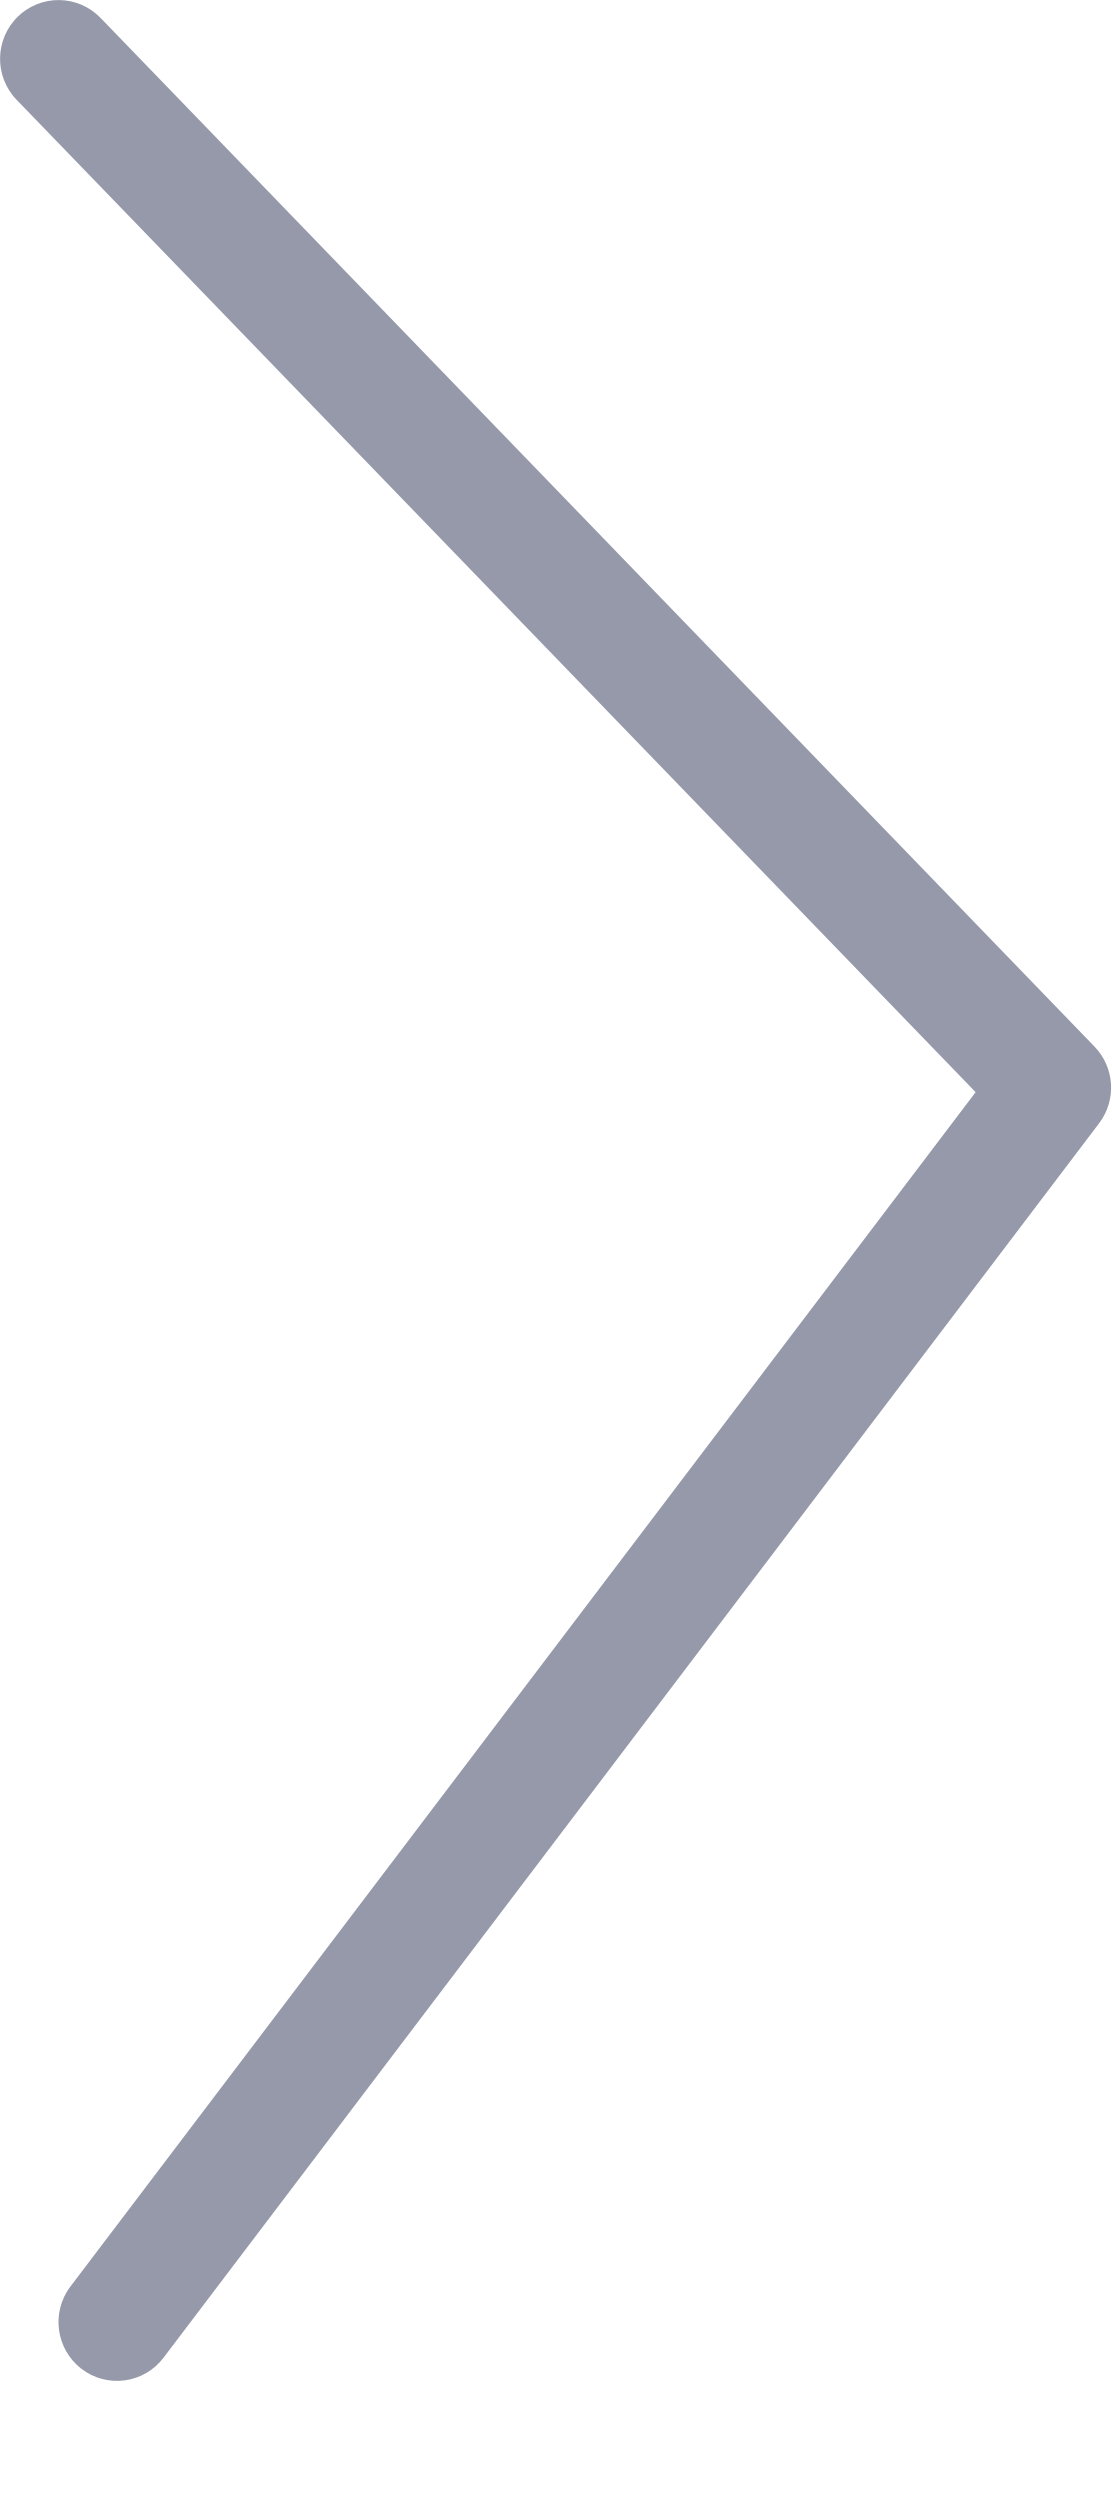
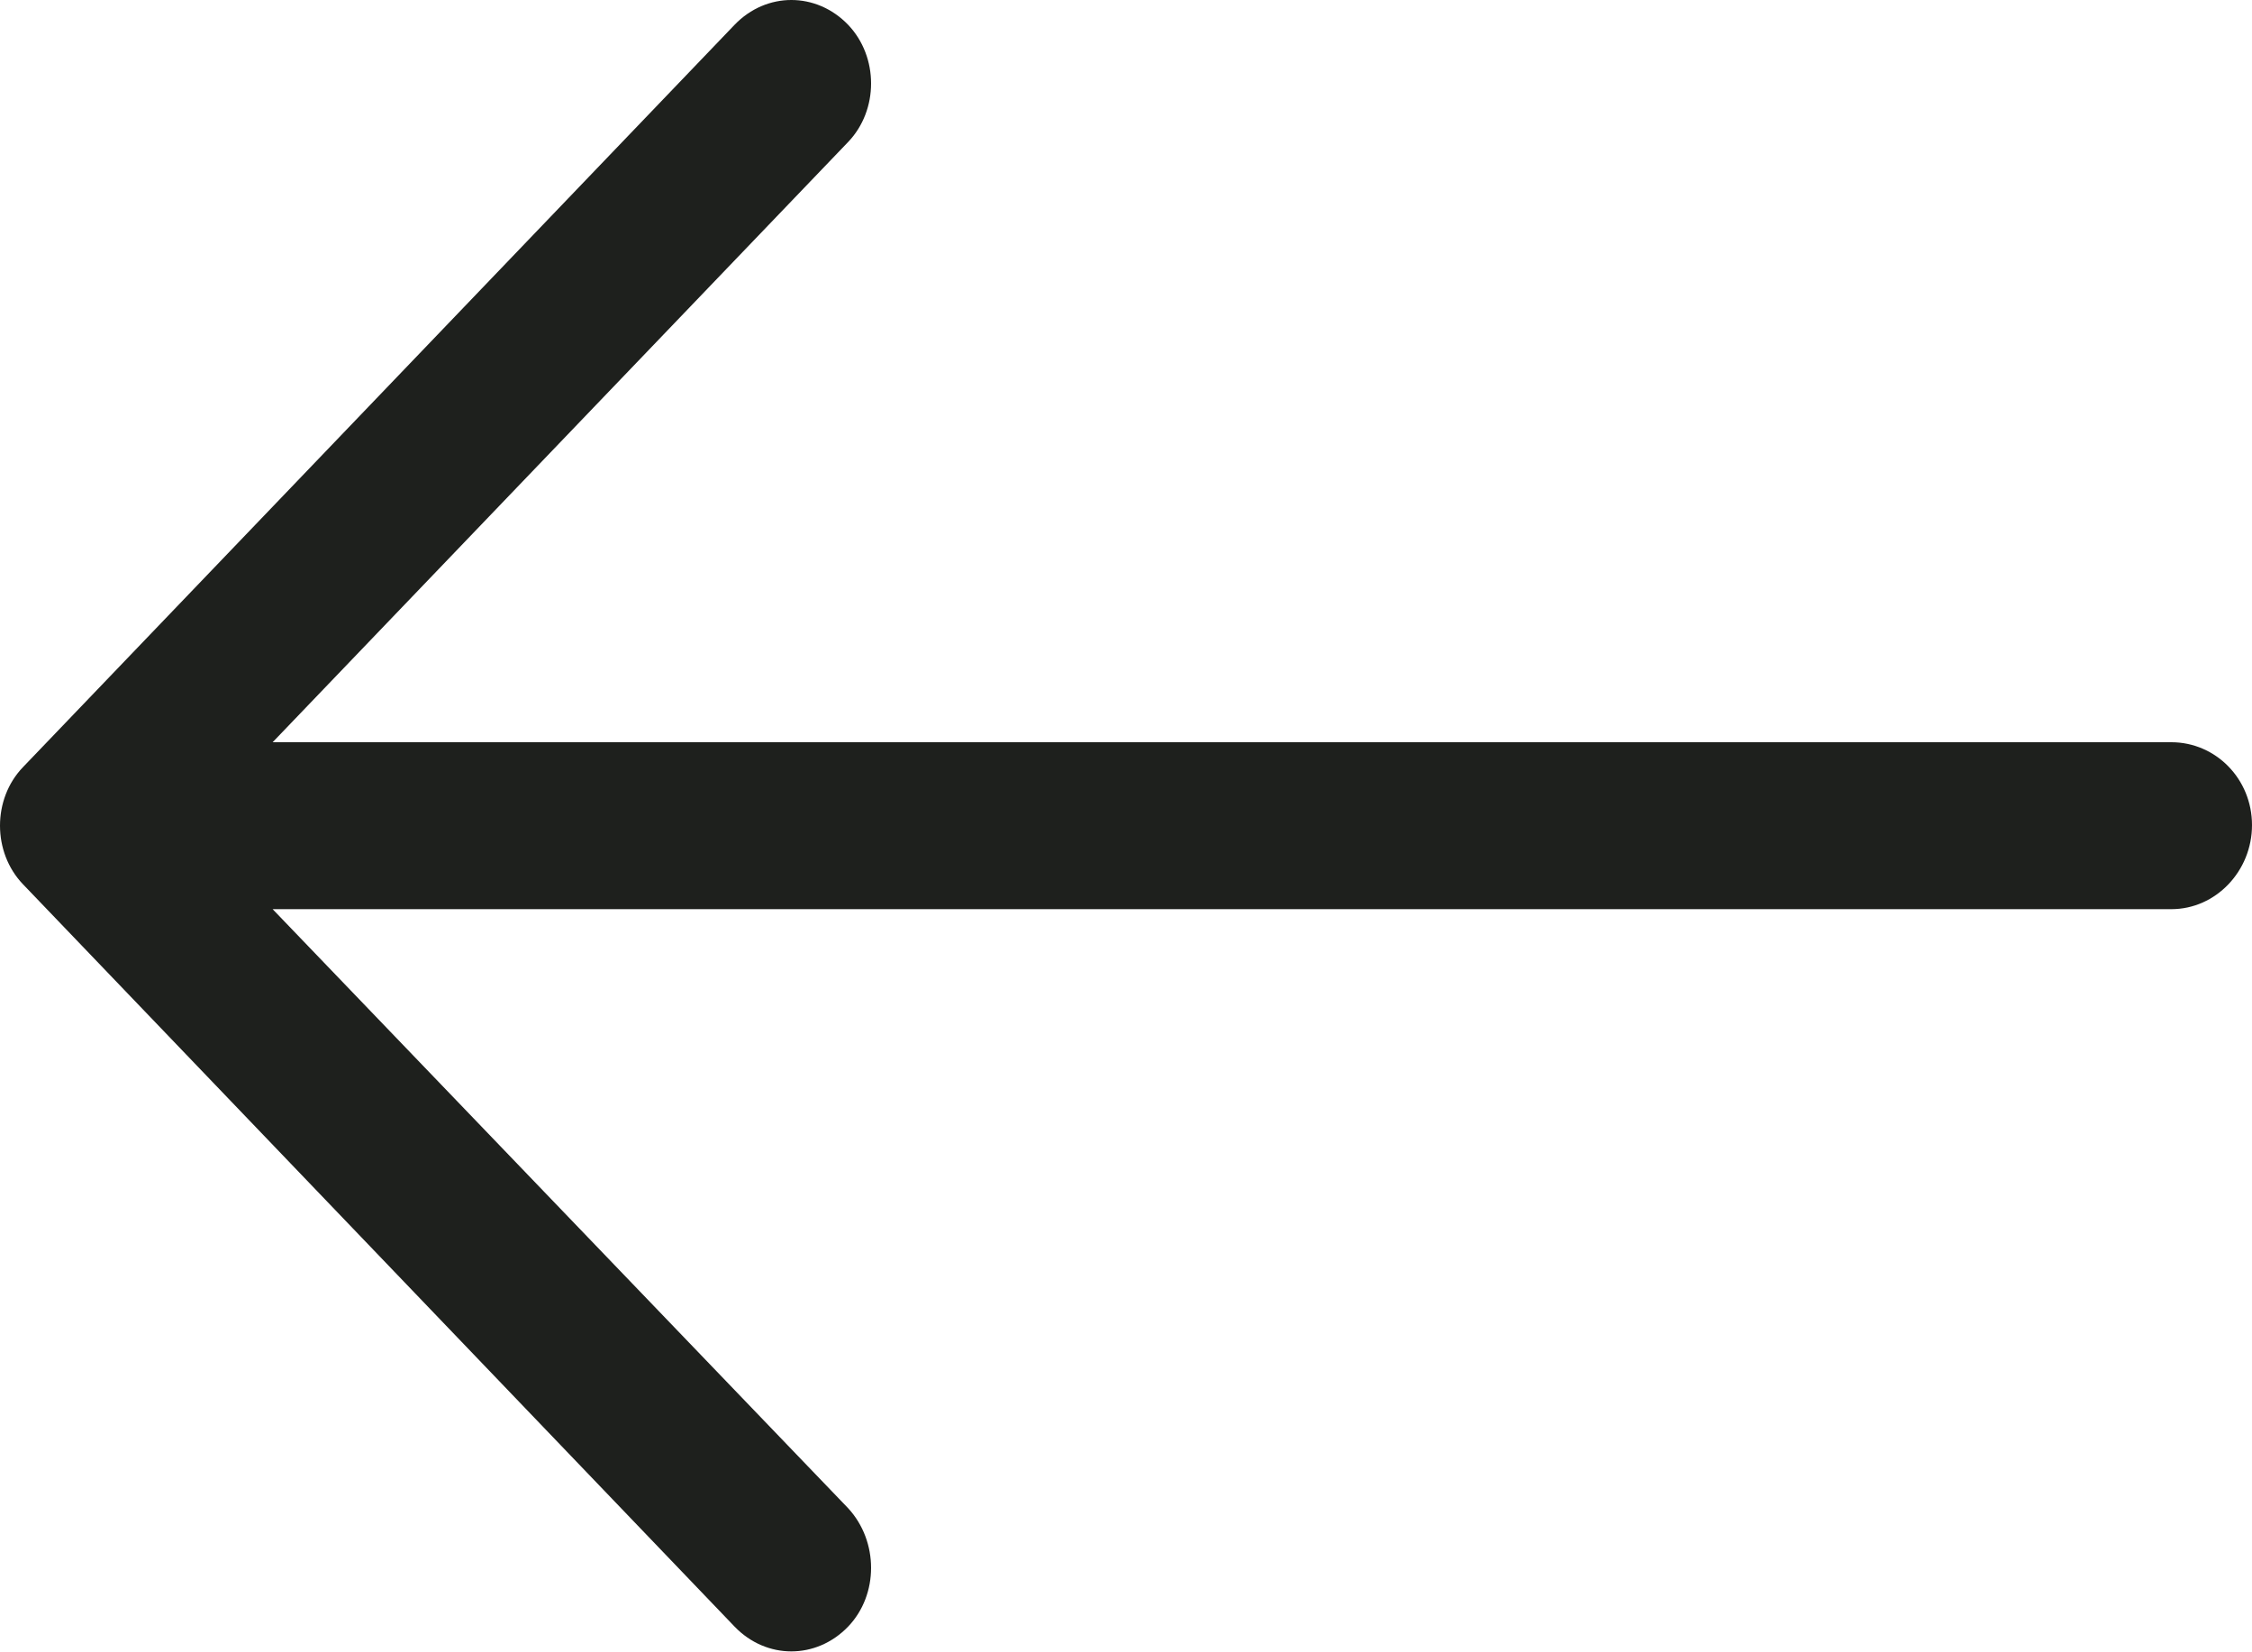
- <svg xmlns="http://www.w3.org/2000/svg" width="8" height="18" viewBox="0 0 8 18">
-   <path fill="#9599AA" fill-rule="nonzero" d="M.119.718l7.158 7.407-.033-.551-6.737 8.889a.425.425 0 0 0 .08.593.42.42 0 0 0 .59-.08l6.737-8.889a.425.425 0 0 0-.033-.551L.723.128A.42.42 0 0 0 .128.12a.425.425 0 0 0-.009.598z" />
+ <svg xmlns="http://www.w3.org/2000/svg" width="15px" height="11px" viewBox="0 0 15 11" version="1.1">
+   <defs />
+   <g id="результаты-поиска-NEW" stroke="none" stroke-width="1" fill="none" fill-rule="evenodd">
+     <g id="1400" transform="translate(-443, -403)" fill="#1E201D" fill-rule="nonzero">
+       <g id="left-arrow-(1)" transform="translate(443, 403)">
+         <path d="M4.893,0.165 C5.105,-0.055 5.437,-0.055 5.649,0.165 C5.853,0.379 5.853,0.733 5.649,0.946 L1.816,4.944 L14.463,4.944 C14.758,4.944 15,5.188 15,5.496 C15,5.803 14.758,6.056 14.463,6.056 L1.816,6.056 L5.649,10.046 C5.853,10.267 5.853,10.622 5.649,10.835 C5.437,11.055 5.105,11.055 4.893,10.835 L0.153,5.89 C-0.051,5.677 -0.051,5.322 0.153,5.11 L4.893,0.165 Z" id="Shape" />
+       </g>
+     </g>
+   </g>
</svg>
